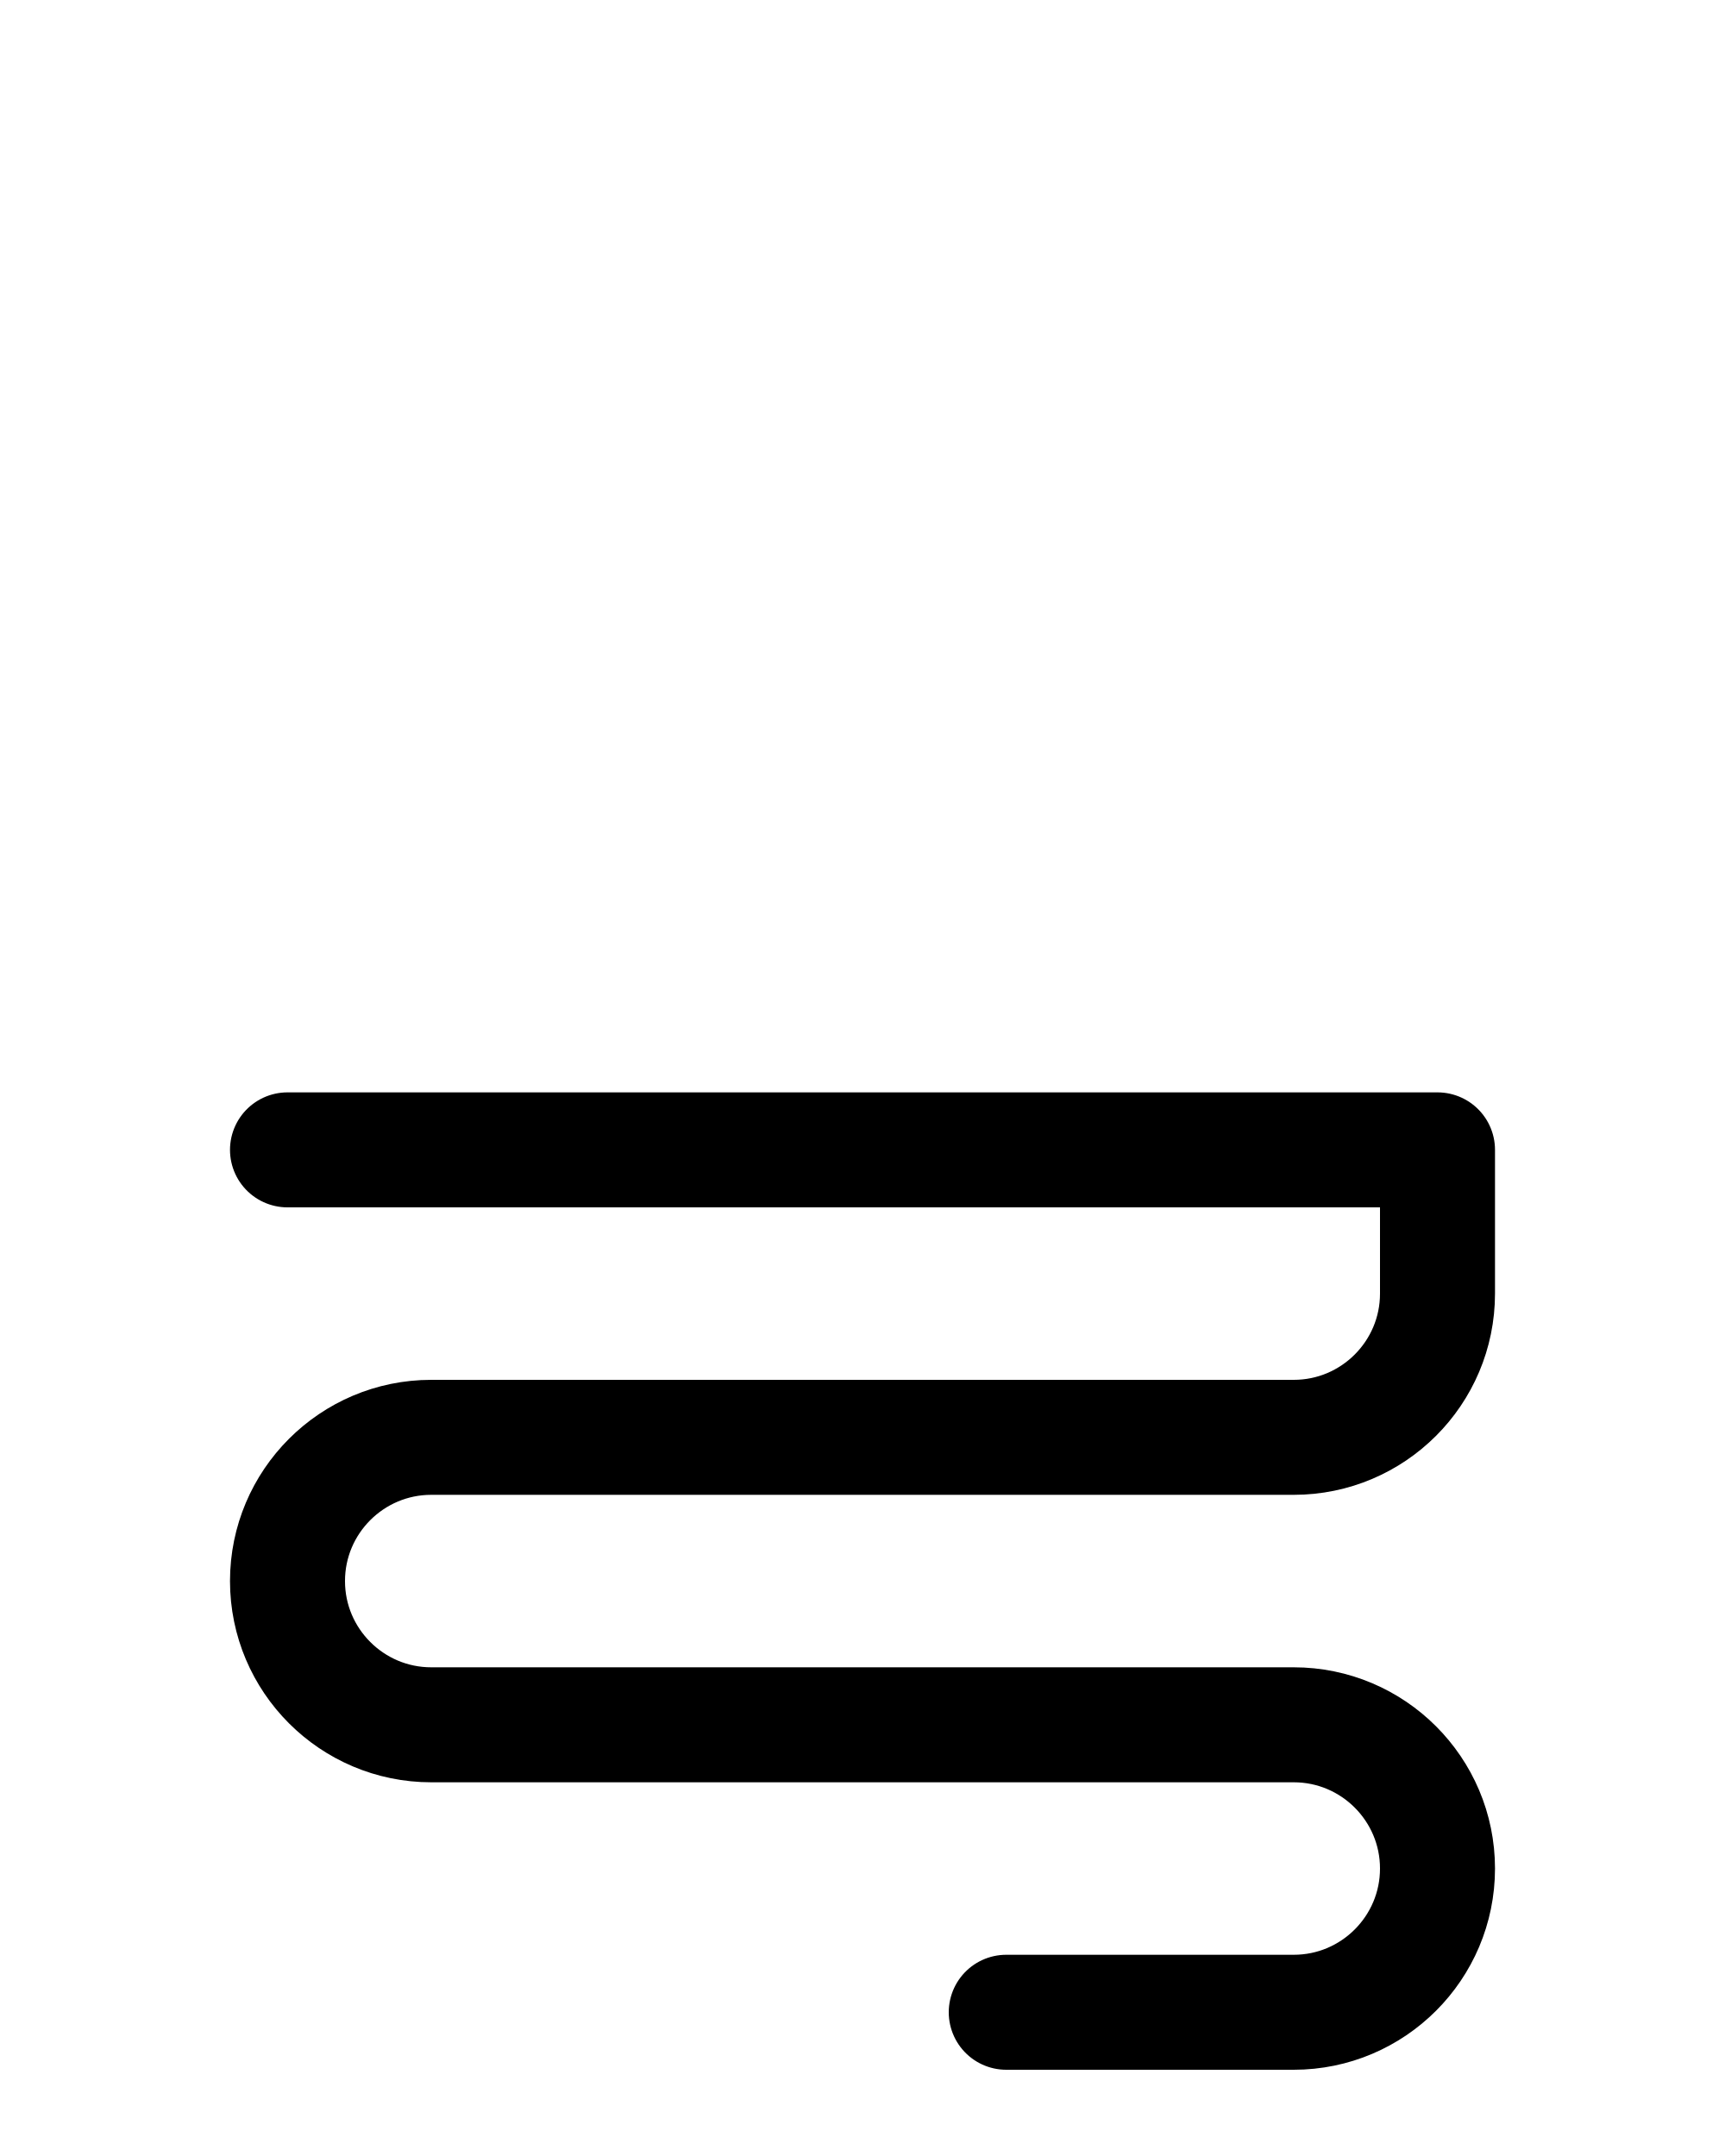
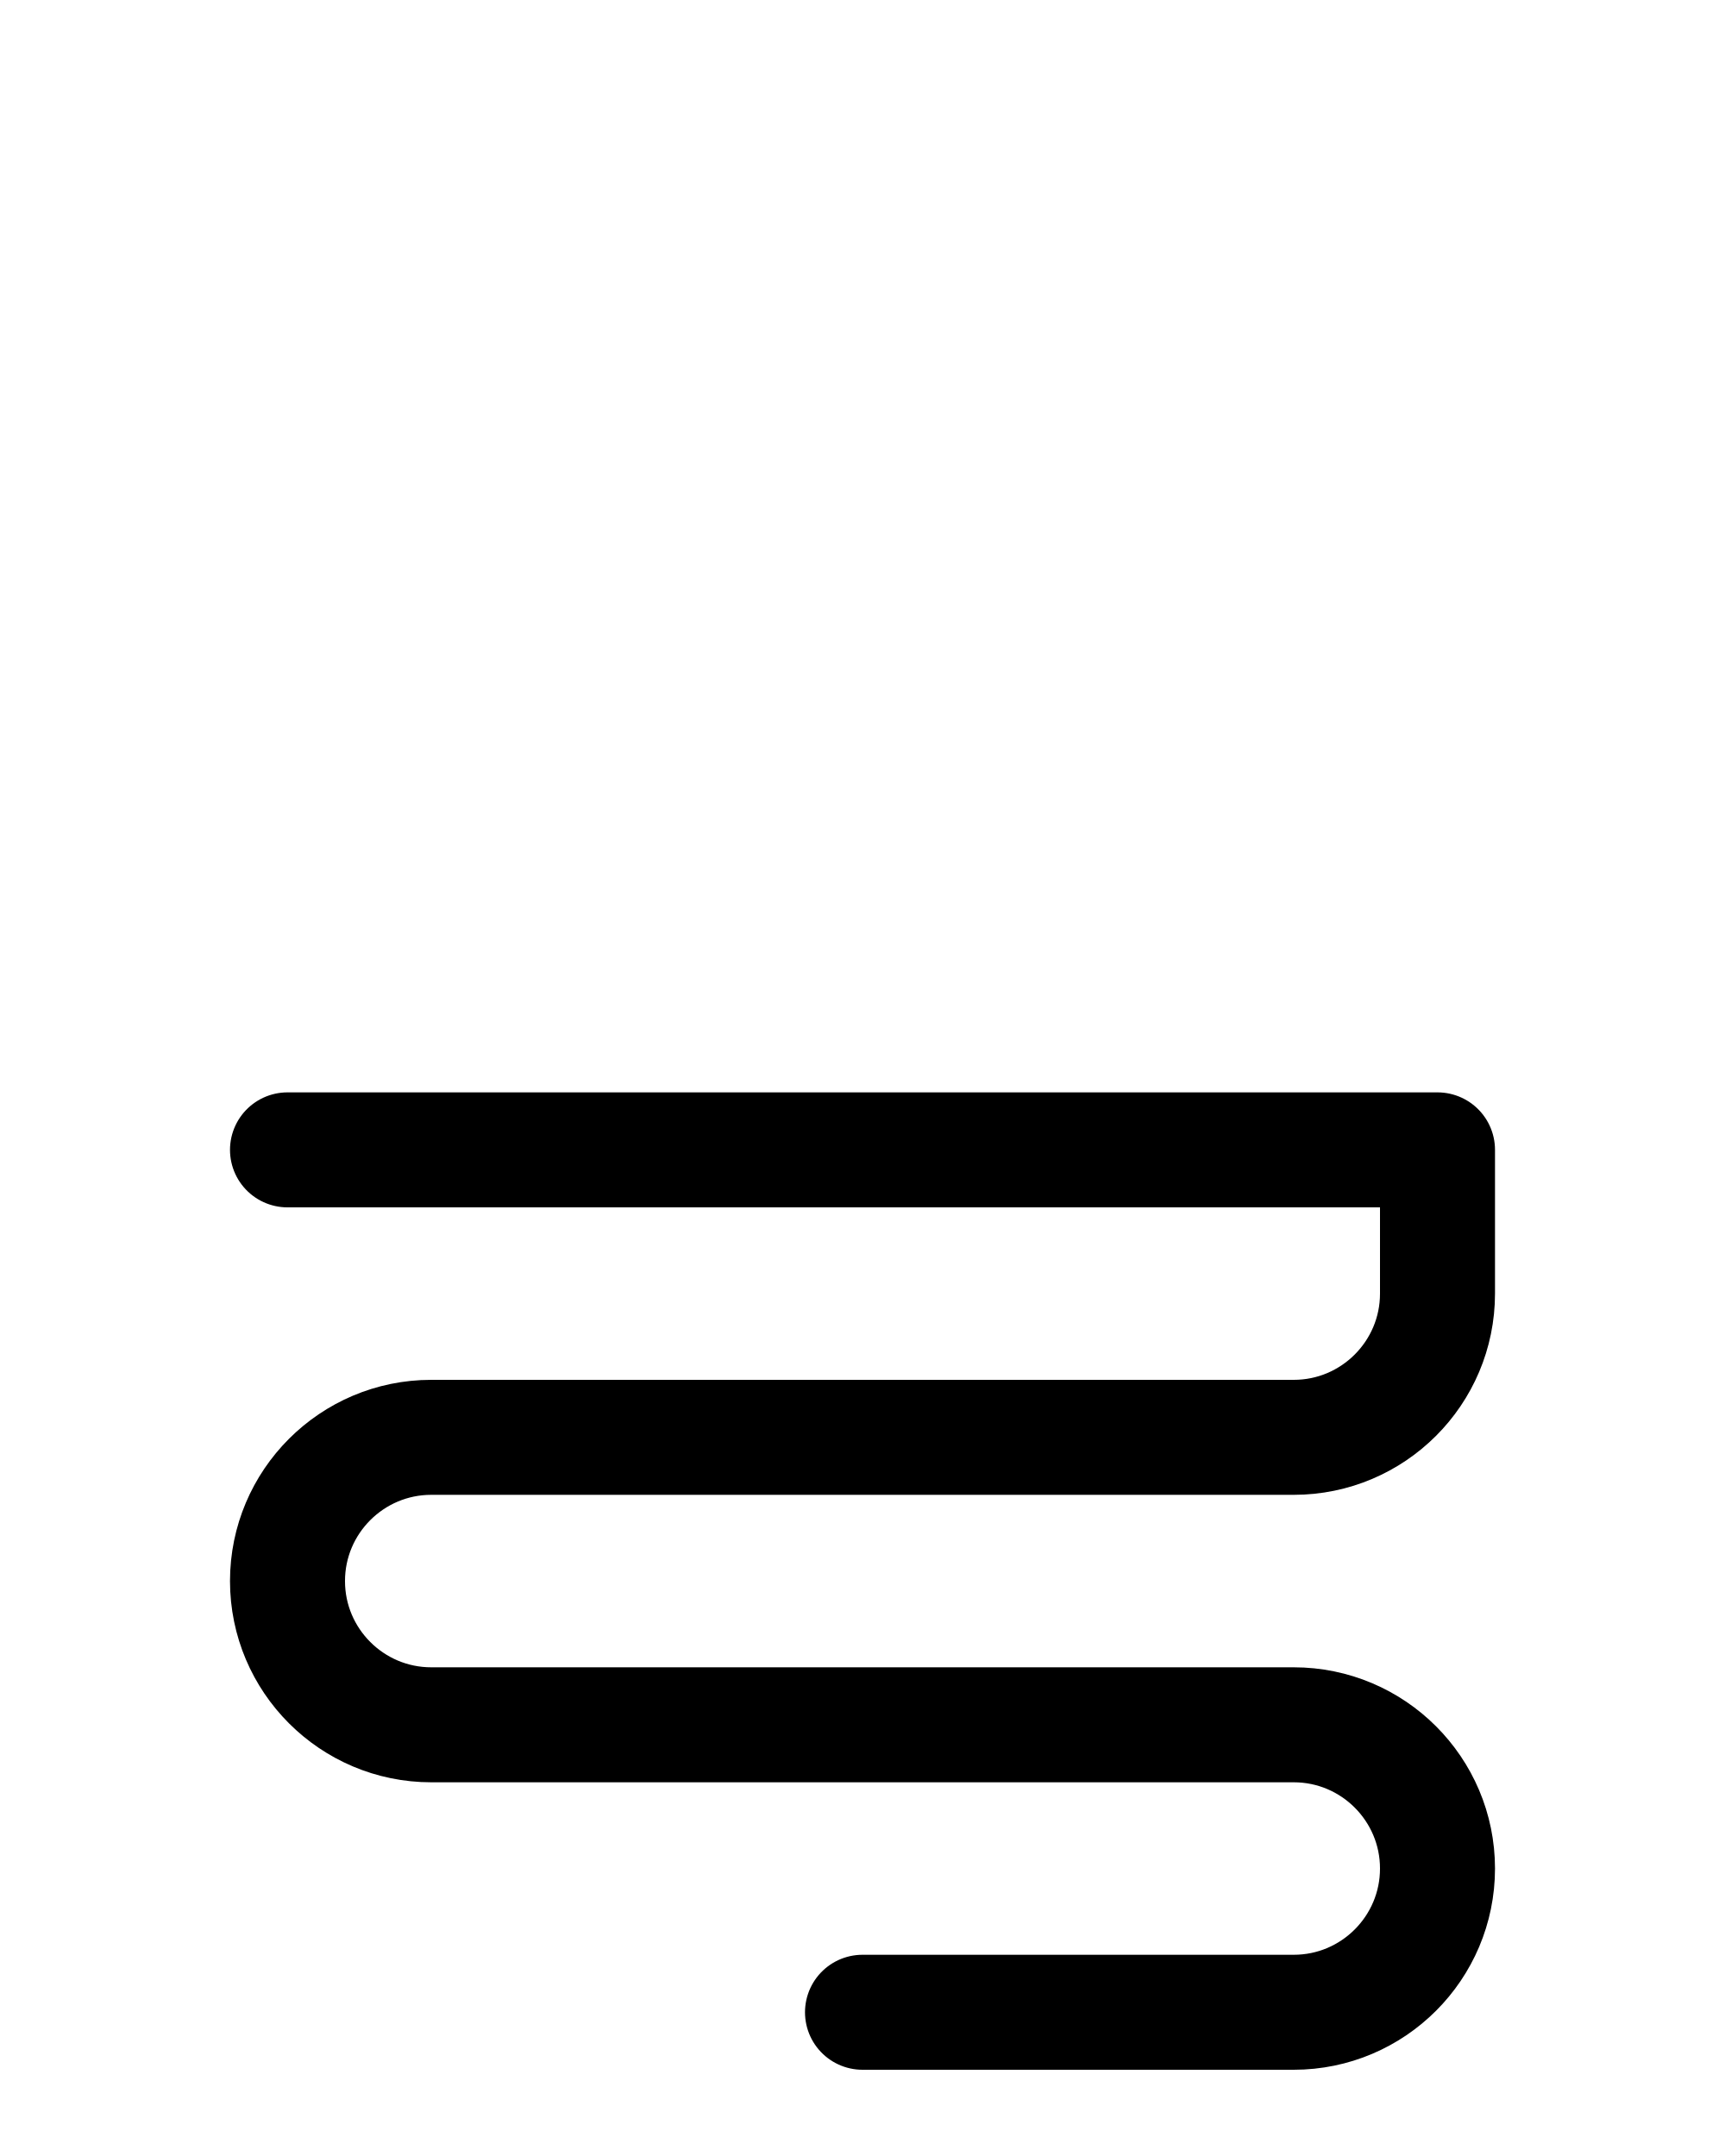
<svg xmlns="http://www.w3.org/2000/svg" version="1.1" id="图层_1" x="0px" y="0px" viewBox="0 0 720 900" style="enable-background:new 0 0 720 900;" xml:space="preserve">
  <style type="text/css">
	.st0{fill:none;stroke:#000000;stroke-width:48;stroke-linecap:round;stroke-linejoin:round;stroke-miterlimit:10;}
</style>
-   <path class="st0" d="M120,480h480v60c0,33.1-26.9,60-60,60H180c-33.1,0-60,26.9-60,60s26.9,60,60,60h360c33.1,0,60,26.9,60,60  s-26.9,60-60,60H420" />
+   <path class="st0" d="M120,480h480v60c0,33.1-26.9,60-60,60H180c-33.1,0-60,26.9-60,60s26.9,60,60,60h360c33.1,0,60,26.9,60,60  s-26.9,60-60,60H360" />
</svg>
